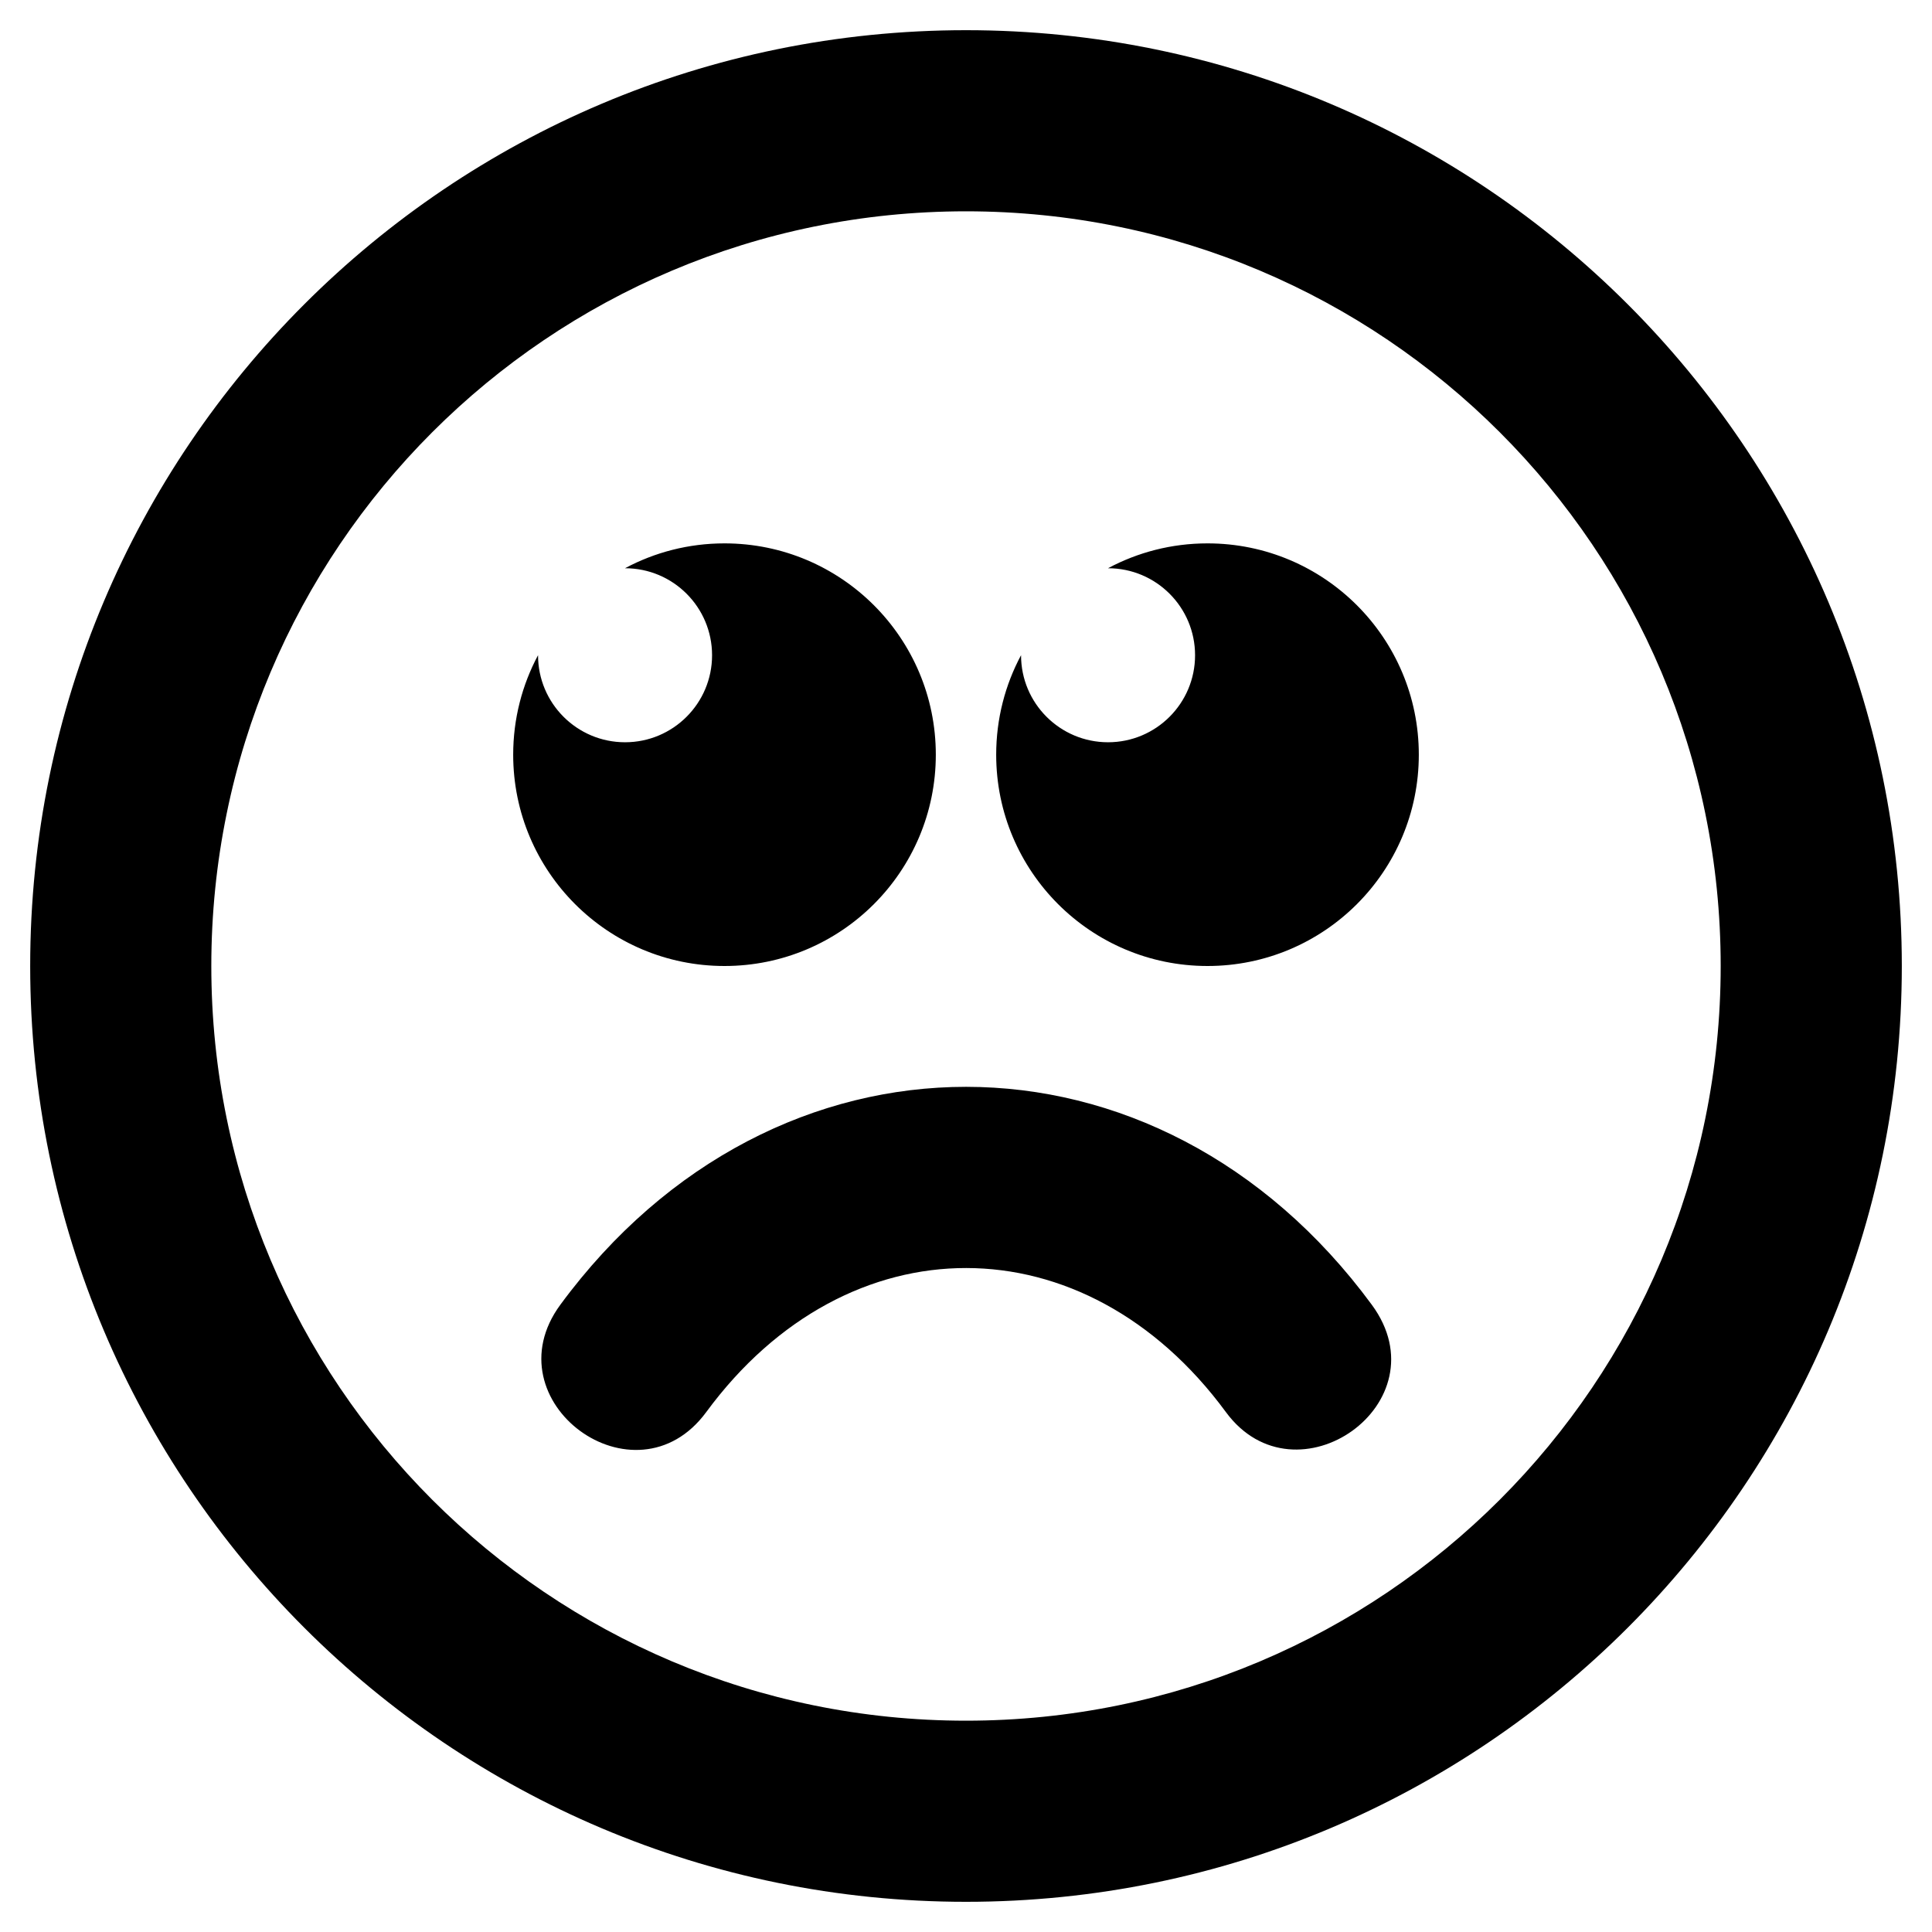
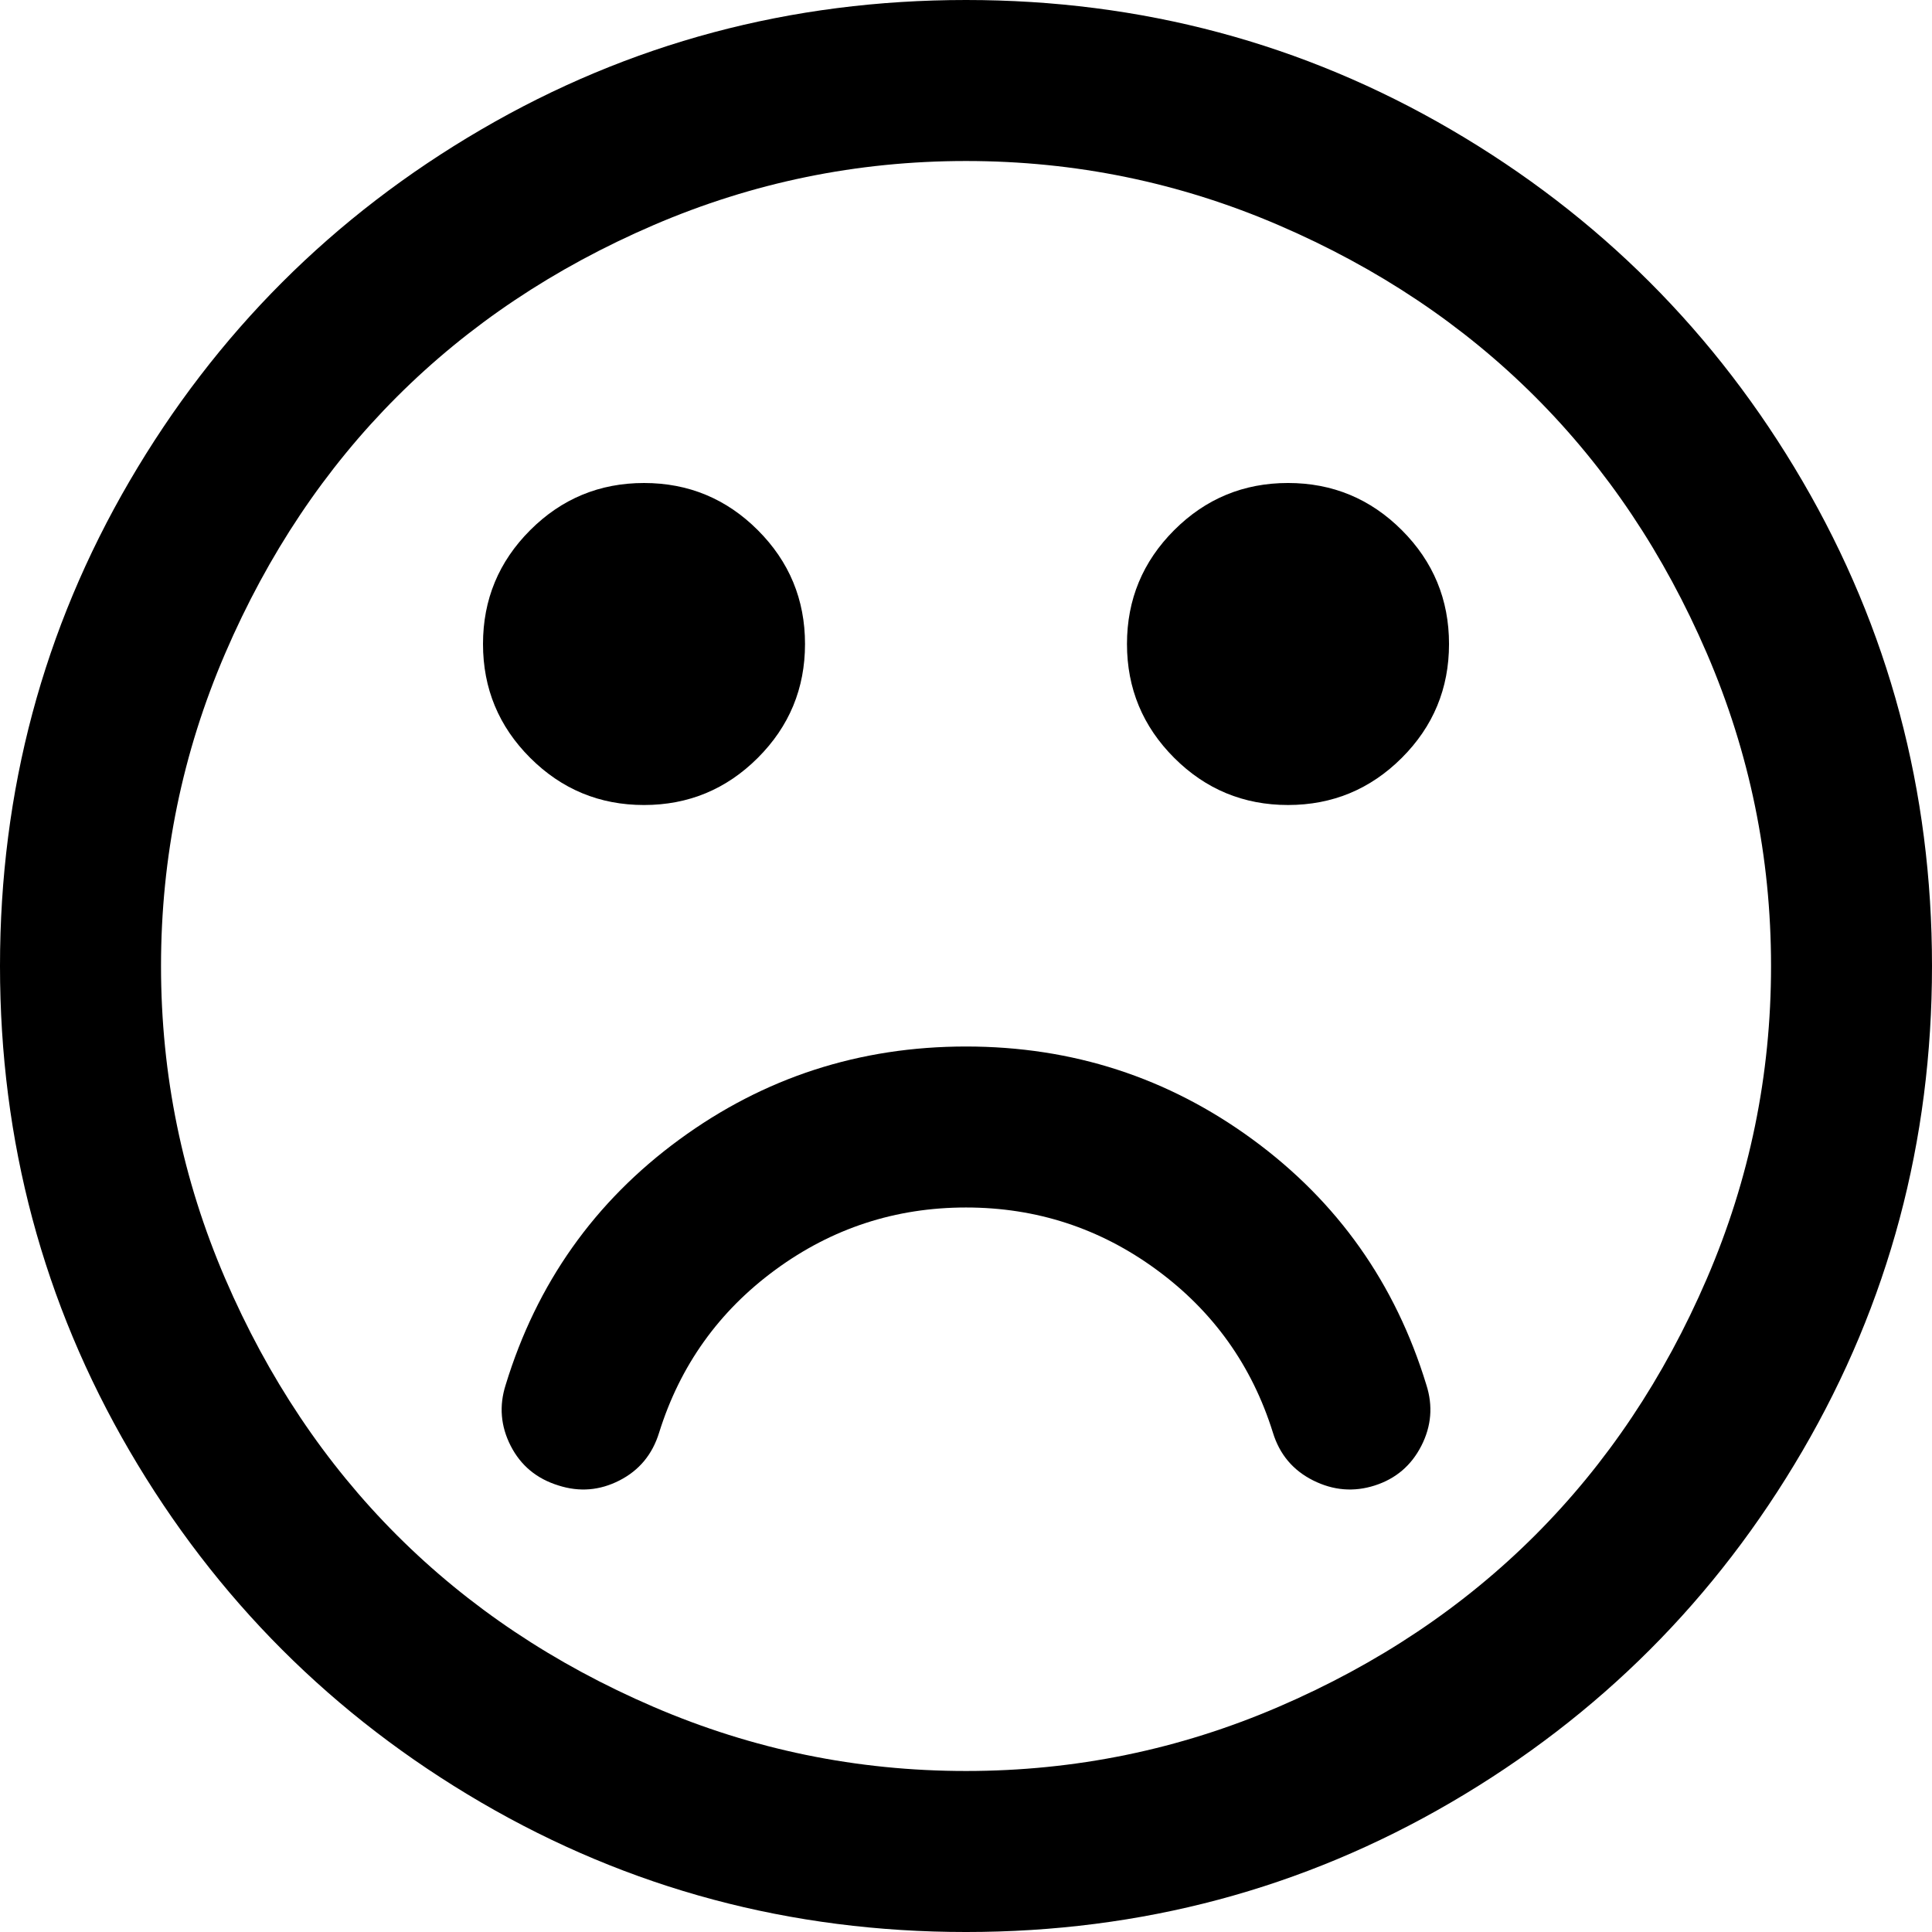
- <svg xmlns="http://www.w3.org/2000/svg" viewBox="0 0 512 512">
-   <path d="M256 56c110.532 0 200 89.451 200 200 0 110.532-89.451 200-200 200-110.532 0-200-89.451-200-200 0-110.532 89.451-200 200-200m0-48C119.033 8 8 119.033 8 256s111.033 248 248 248 248-111.033 248-248S392.967 8 256 8zm64 136c-9.535 0-18.512 2.386-26.37 6.589h.017c12.735 0 23.059 10.324 23.059 23.059 0 12.735-10.324 23.059-23.059 23.059s-23.059-10.324-23.059-23.059v-.017C266.386 181.488 264 190.465 264 200c0 30.928 25.072 56 56 56s56-25.072 56-56-25.072-56-56-56zm-128 0c-9.535 0-18.512 2.386-26.37 6.589h.017c12.735 0 23.059 10.324 23.059 23.059 0 12.735-10.324 23.059-23.059 23.059-12.735 0-23.059-10.324-23.059-23.059v-.017C138.386 181.488 136 190.465 136 200c0 30.928 25.072 56 56 56s56-25.072 56-56-25.072-56-56-56zm171.547 201.782c-56.595-76.964-158.383-77.065-215.057-.001-18.82 25.593 19.858 54.018 38.67 28.438 37.511-51.01 100.365-50.796 137.717-.001 18.509 25.172 57.821-2.395 38.67-28.436z" />
+ <svg xmlns="http://www.w3.org/2000/svg" viewBox="0 0 438.533 438.533">
+   <path d="M409.133 109.203c-19.608-33.592-46.205-60.189-79.798-79.796C295.736 9.801 259.058 0 219.273 0c-39.781 0-76.47 9.801-110.063 29.407-33.595 19.604-60.192 46.201-79.8 79.796C9.801 142.8 0 179.489 0 219.267c0 39.78 9.804 76.463 29.407 110.062 19.607 33.592 46.204 60.189 79.799 79.798 33.597 19.605 70.283 29.407 110.063 29.407s76.47-9.802 110.065-29.407c33.593-19.602 60.189-46.206 79.795-79.798 19.603-33.596 29.403-70.284 29.403-110.062.001-39.782-9.8-76.472-29.399-110.064zm-21.699 181.01c-9.709 22.556-22.696 41.97-38.969 58.245-16.271 16.269-35.689 29.26-58.245 38.965-22.555 9.712-46.202 14.564-70.946 14.564s-48.391-4.853-70.948-14.564c-22.554-9.705-41.971-22.696-58.245-38.965-16.269-16.275-29.259-35.687-38.97-58.245-9.707-22.552-14.562-46.206-14.562-70.946 0-24.744 4.854-48.391 14.562-70.948 9.707-22.554 22.697-41.968 38.97-58.245 16.274-16.269 35.691-29.26 58.245-38.97 22.554-9.704 46.205-14.558 70.948-14.558 24.74 0 48.395 4.851 70.946 14.558 22.556 9.707 41.97 22.698 58.245 38.97 16.272 16.274 29.26 35.688 38.969 58.245 9.709 22.554 14.564 46.201 14.564 70.948.004 24.744-4.855 48.397-14.564 70.946z" />
+   <path d="M284.368 258.668c-19.219-14.086-40.926-21.129-65.095-21.129-24.172 0-45.871 7.039-65.096 21.129-19.224 14.085-32.358 32.641-39.397 55.671-1.521 4.757-1.143 9.381 1.141 13.847 2.286 4.469 5.898 7.467 10.85 8.993 4.758 1.526 9.373 1.143 13.846-1.144 4.471-2.285 7.467-5.899 8.991-10.848 4.759-15.235 13.562-27.556 26.409-36.979 12.847-9.418 27.263-14.127 43.252-14.127 15.987 0 30.412 4.712 43.251 14.127 12.854 9.424 21.655 21.744 26.412 36.979 1.52 4.948 4.564 8.562 9.134 10.848 4.568 2.286 9.236 2.67 13.989 1.144 4.761-1.526 8.278-4.524 10.564-8.993 2.286-4.466 2.669-9.09 1.14-13.847-7.03-23.027-20.168-41.589-39.391-55.671zM146.181 182.725c10.085 0 18.699-3.576 25.837-10.709 7.139-7.135 10.708-15.749 10.708-25.837 0-10.089-3.569-18.699-10.708-25.837s-15.752-10.709-25.837-10.709c-10.088 0-18.702 3.571-25.84 10.709-7.135 7.139-10.707 15.749-10.707 25.837s3.568 18.702 10.707 25.837c7.141 7.136 15.752 10.709 25.84 10.709zM292.359 109.631c-10.089 0-18.706 3.571-25.845 10.709-7.132 7.139-10.708 15.749-10.708 25.837s3.576 18.702 10.708 25.837c7.139 7.137 15.756 10.709 25.845 10.709 10.081 0 18.698-3.576 25.837-10.709 7.139-7.135 10.708-15.749 10.708-25.837 0-10.089-3.569-18.699-10.708-25.837s-15.756-10.709-25.837-10.709z" />
</svg>
